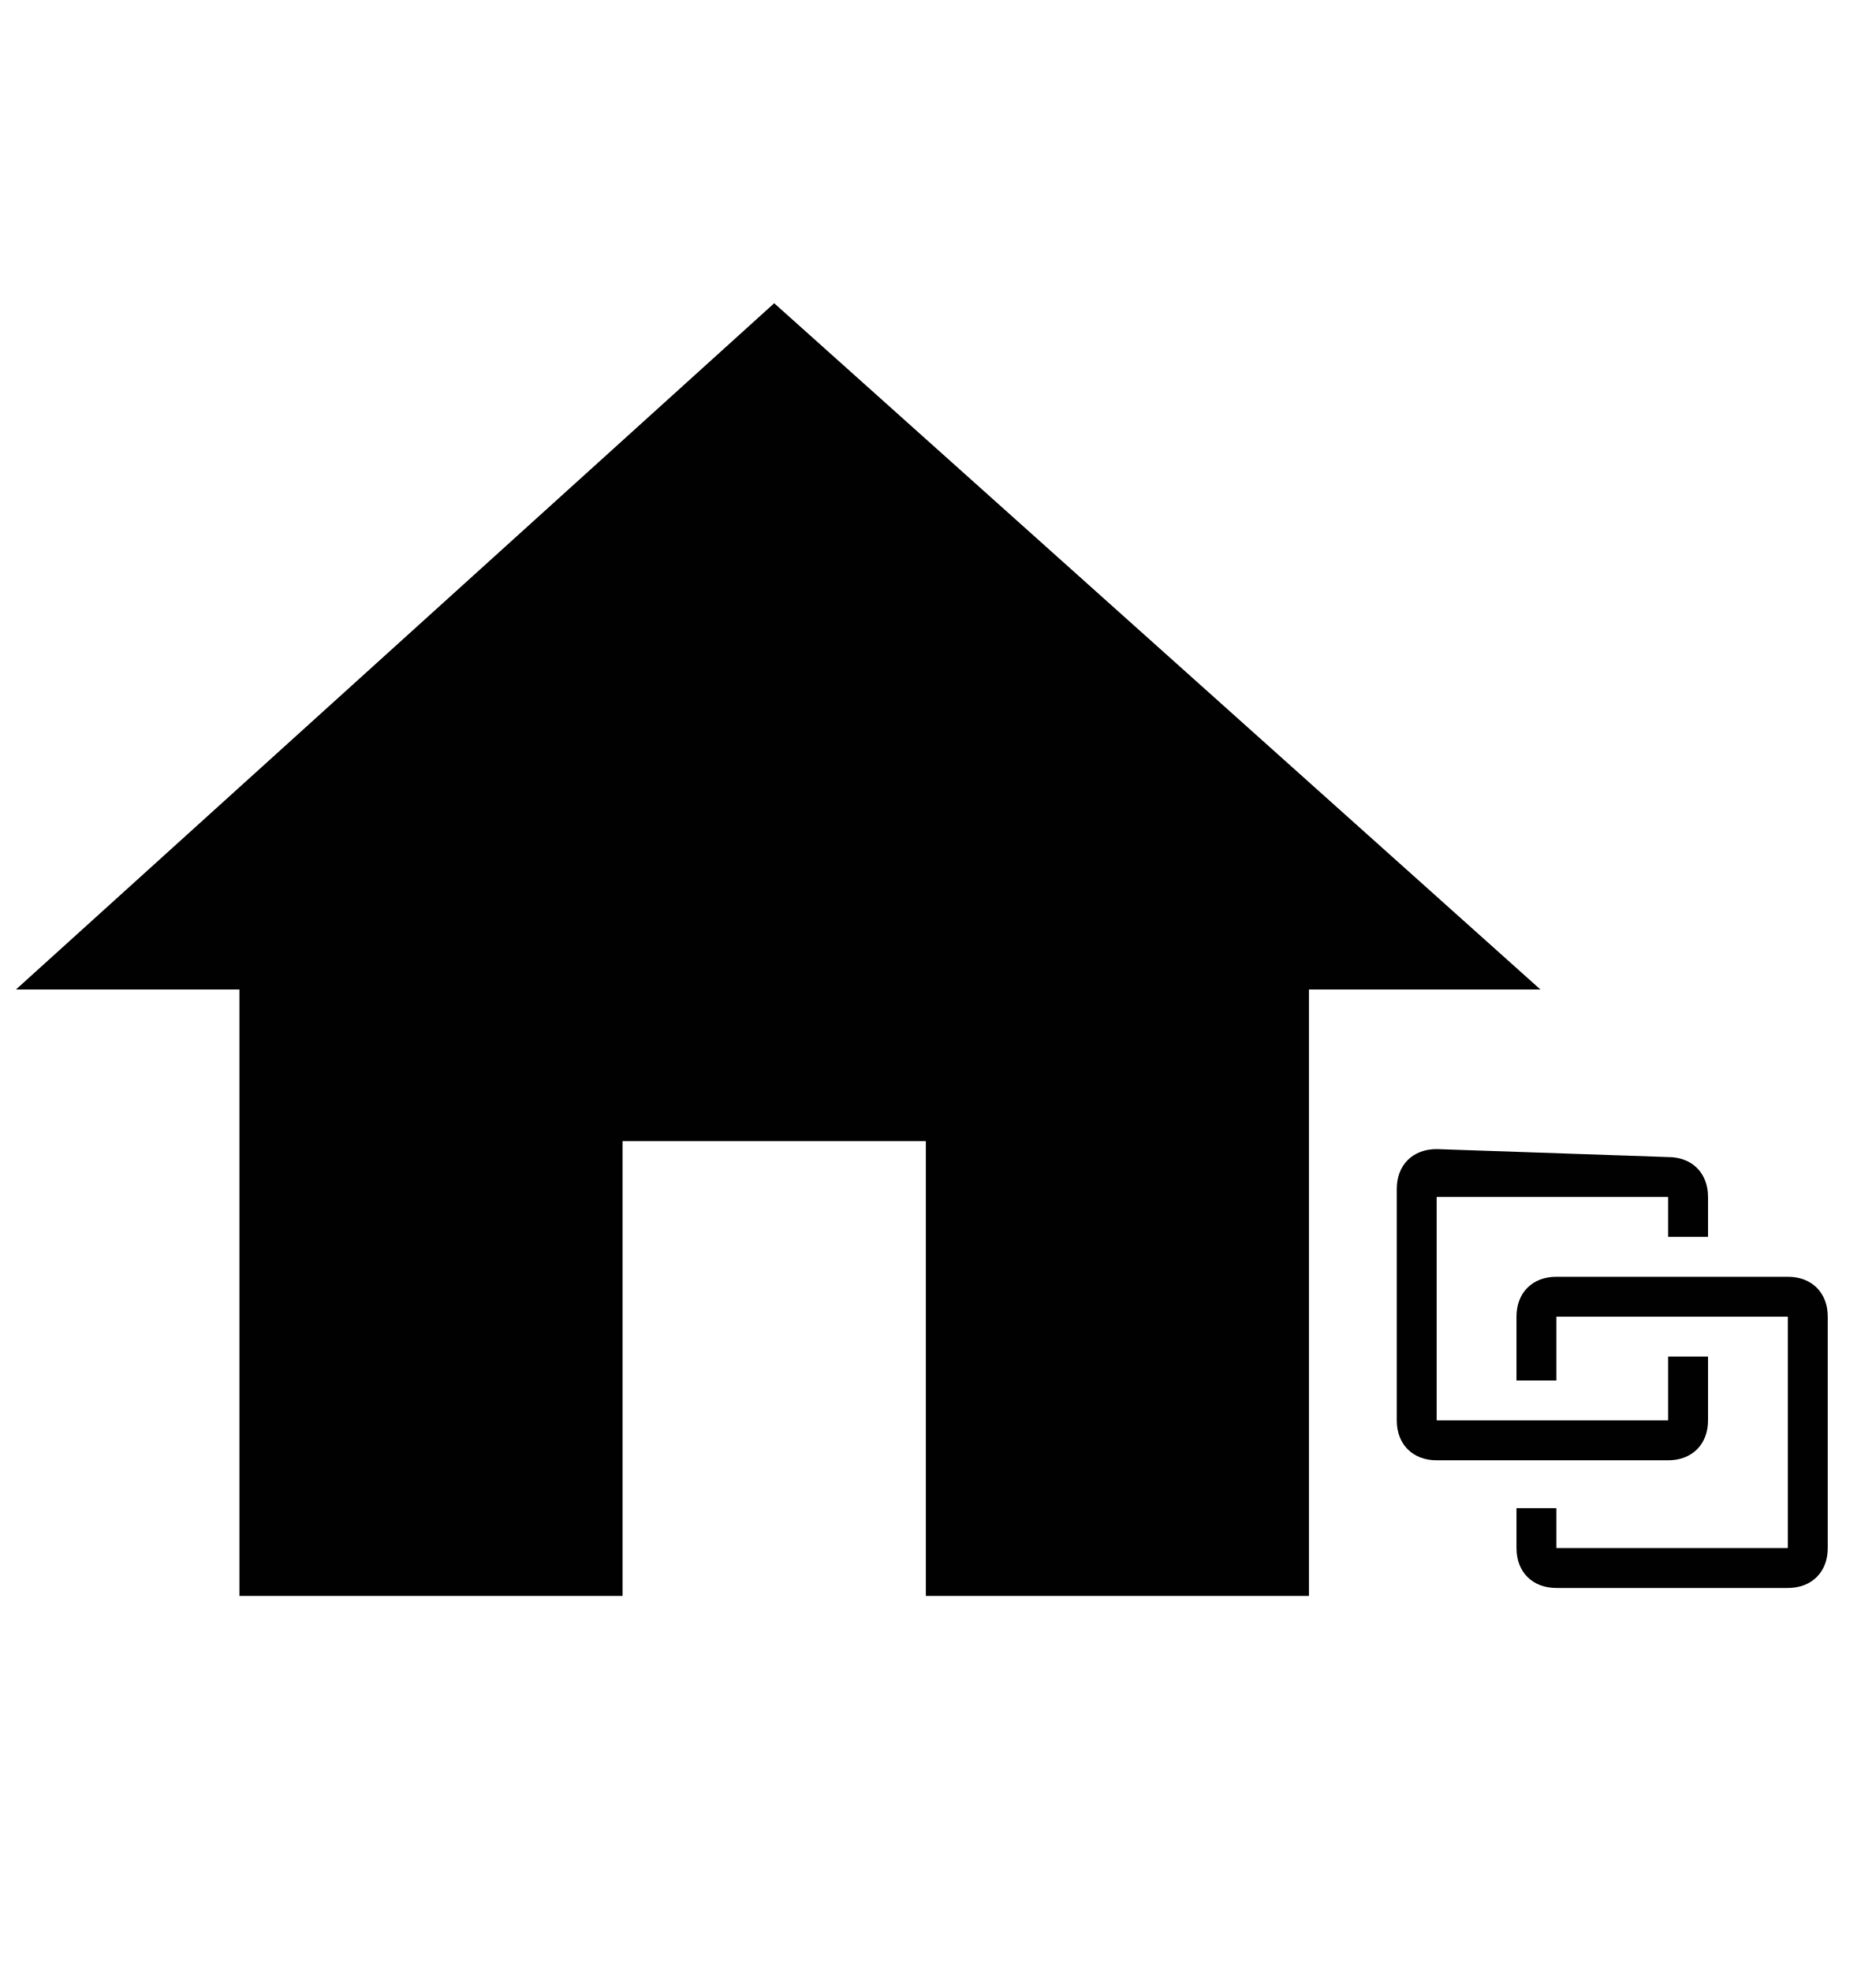
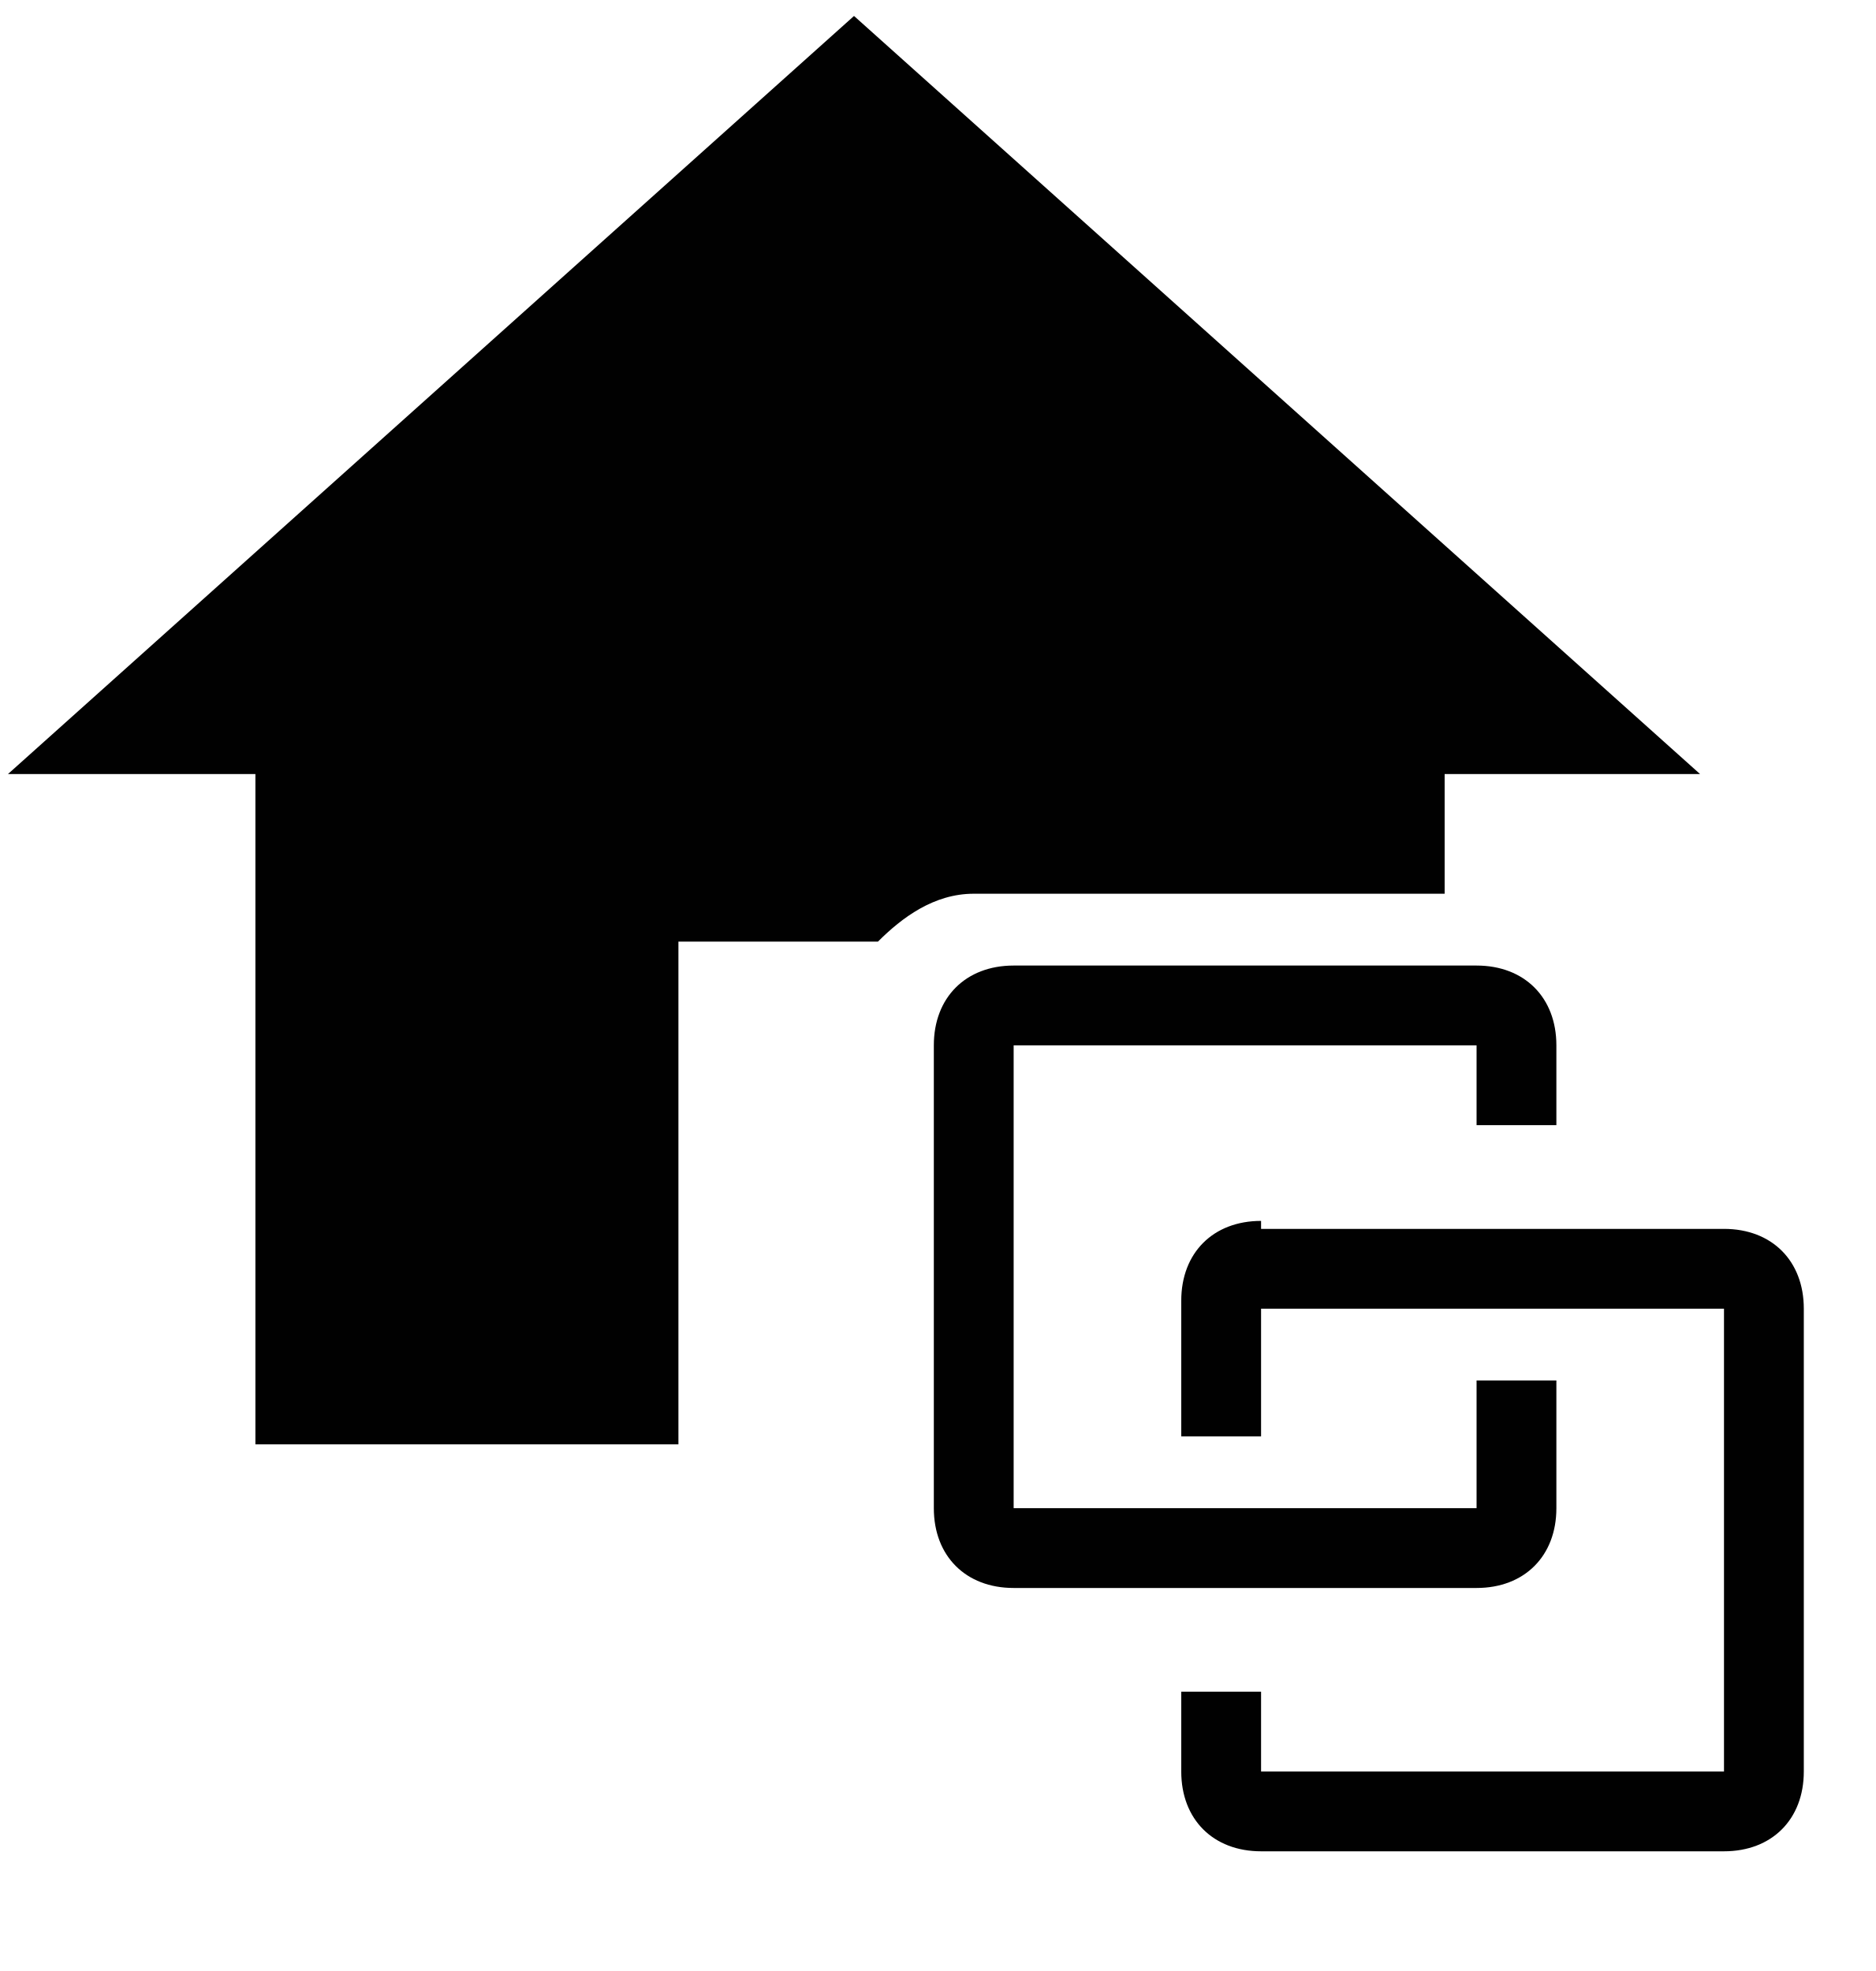
<svg xmlns="http://www.w3.org/2000/svg" version="1.1" id="Layer_1" x="0px" y="0px" viewBox="0 0 23.5 24.7" style="enable-background:new 0 0 23.5 24.7;" xml:space="preserve">
  <style type="text/css">
	.st0{fill:#010101;}
</style>
-   <path class="st0" d="M7.8,20v-5.7h3.8V20h4.8v-7.6h2.9L9.7,3.8l-9.5,8.6H3V20H7.8z" />
-   <path class="st0" d="M18,14.4c-0.3,0-0.5,0.2-0.5,0.5c0,0,0,0,0,0v2.9c0,0.3,0.2,0.5,0.5,0.5c0,0,0,0,0,0h2.9c0.3,0,0.5-0.2,0.5-0.5  c0,0,0,0,0,0v-0.8h-0.5v0.8H18V15h2.9v0.5h0.5V15c0-0.3-0.2-0.5-0.5-0.5c0,0,0,0,0,0 M19.5,16c-0.3,0-0.5,0.2-0.5,0.5c0,0,0,0,0,0  v0.8h0.5v-0.8h2.9v2.9h-2.9v-0.5H19v0.5c0,0.3,0.2,0.5,0.5,0.5c0,0,0,0,0,0h2.9c0.3,0,0.5-0.2,0.5-0.5c0,0,0,0,0,0v-2.9  c0-0.3-0.2-0.5-0.5-0.5c0,0,0,0,0,0L19.5,16" />
+   <g>
+     <path class="st0" d="M12.2,11.2h5.9V9.7h3.2L10.7,0.2L0.1,9.7h3.1v8.4h5.3v-6.3H11C11.3,11.5,11.7,11.2,12.2,11.2z" />
+   </g>
+   <path class="st0" d="M12.7,12.1c-0.6,0-1,0.4-1,1l0,0v5.8c0,0.6,0.4,1,1,1l0,0h5.8c0.6,0,1-0.4,1-1l0,0v-1.6h-1v1.6h-5.8v-5.8h5.8v1  h1v-1c0-0.6-0.4-1-1-1l0,0 M15.8,15.3c-0.6,0-1,0.4-1,1l0,0V18h1v-1.6h5.8v5.8h-5.8v-1h-1v1c0,0.6,0.4,1,1,1l0,0h5.8  c0.6,0,1-0.4,1-1l0,0v-5.8c0-0.6-0.4-1-1-1l0,0H15.8" />
</svg>
